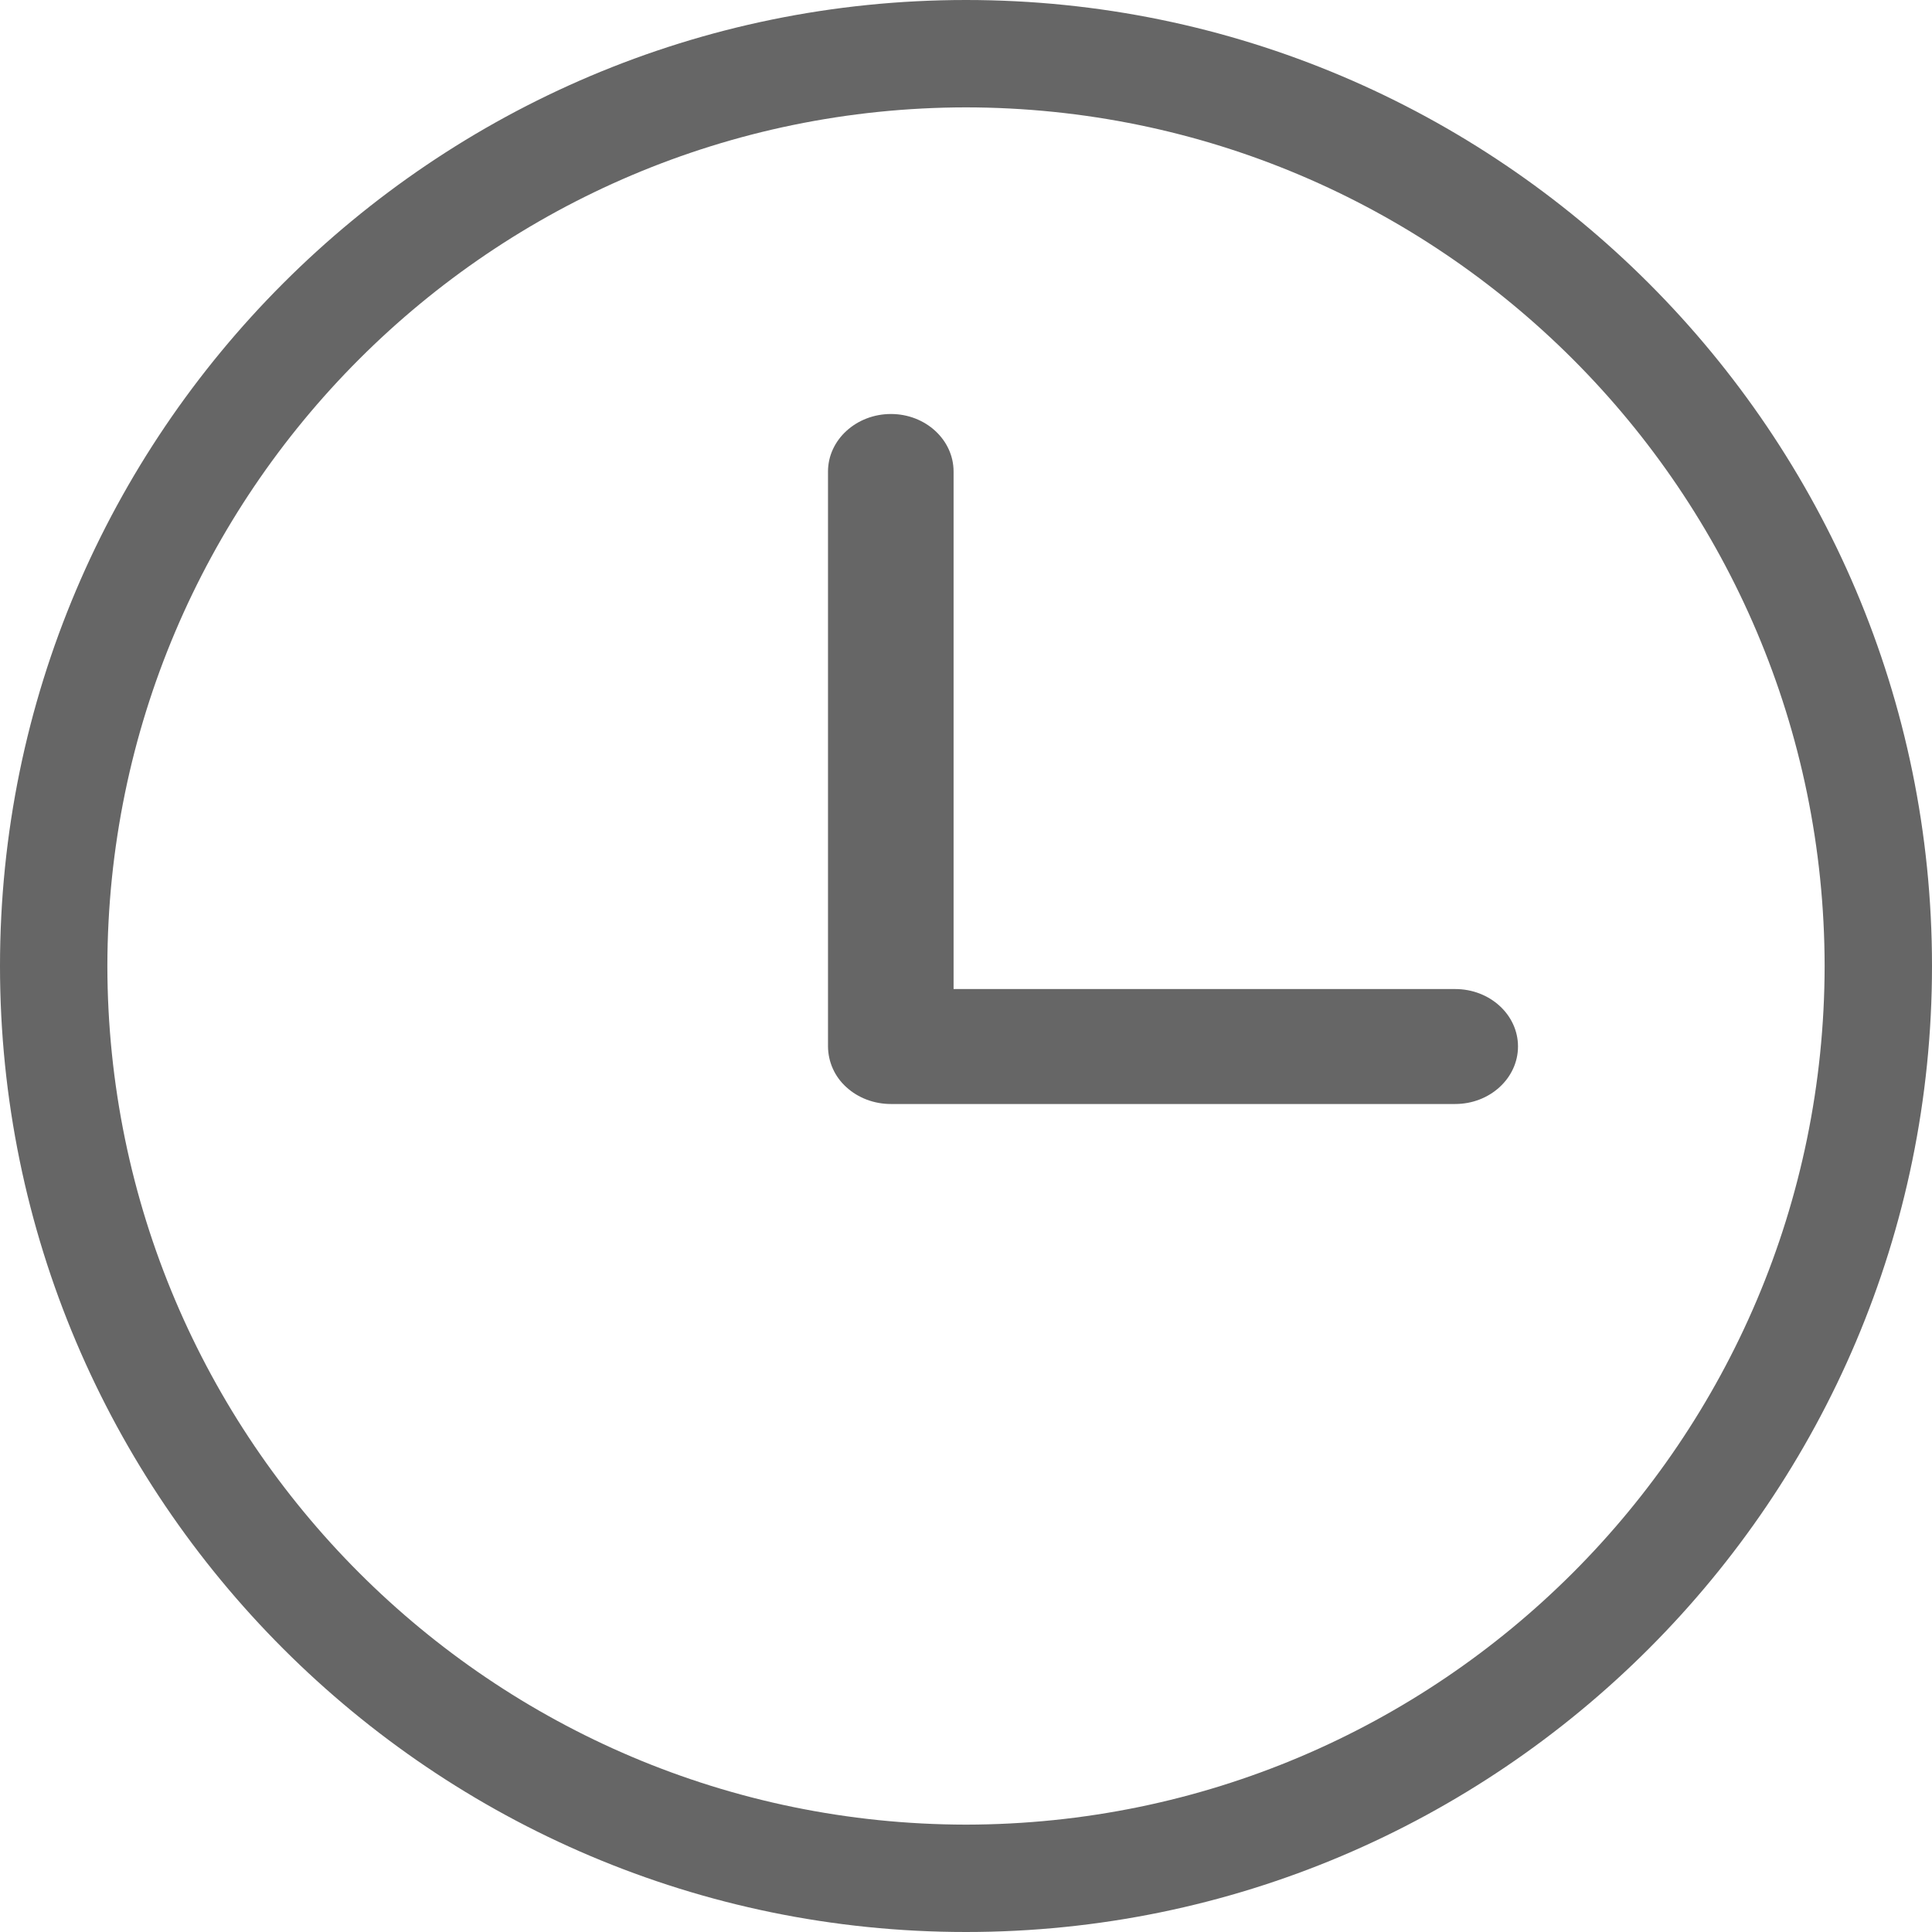
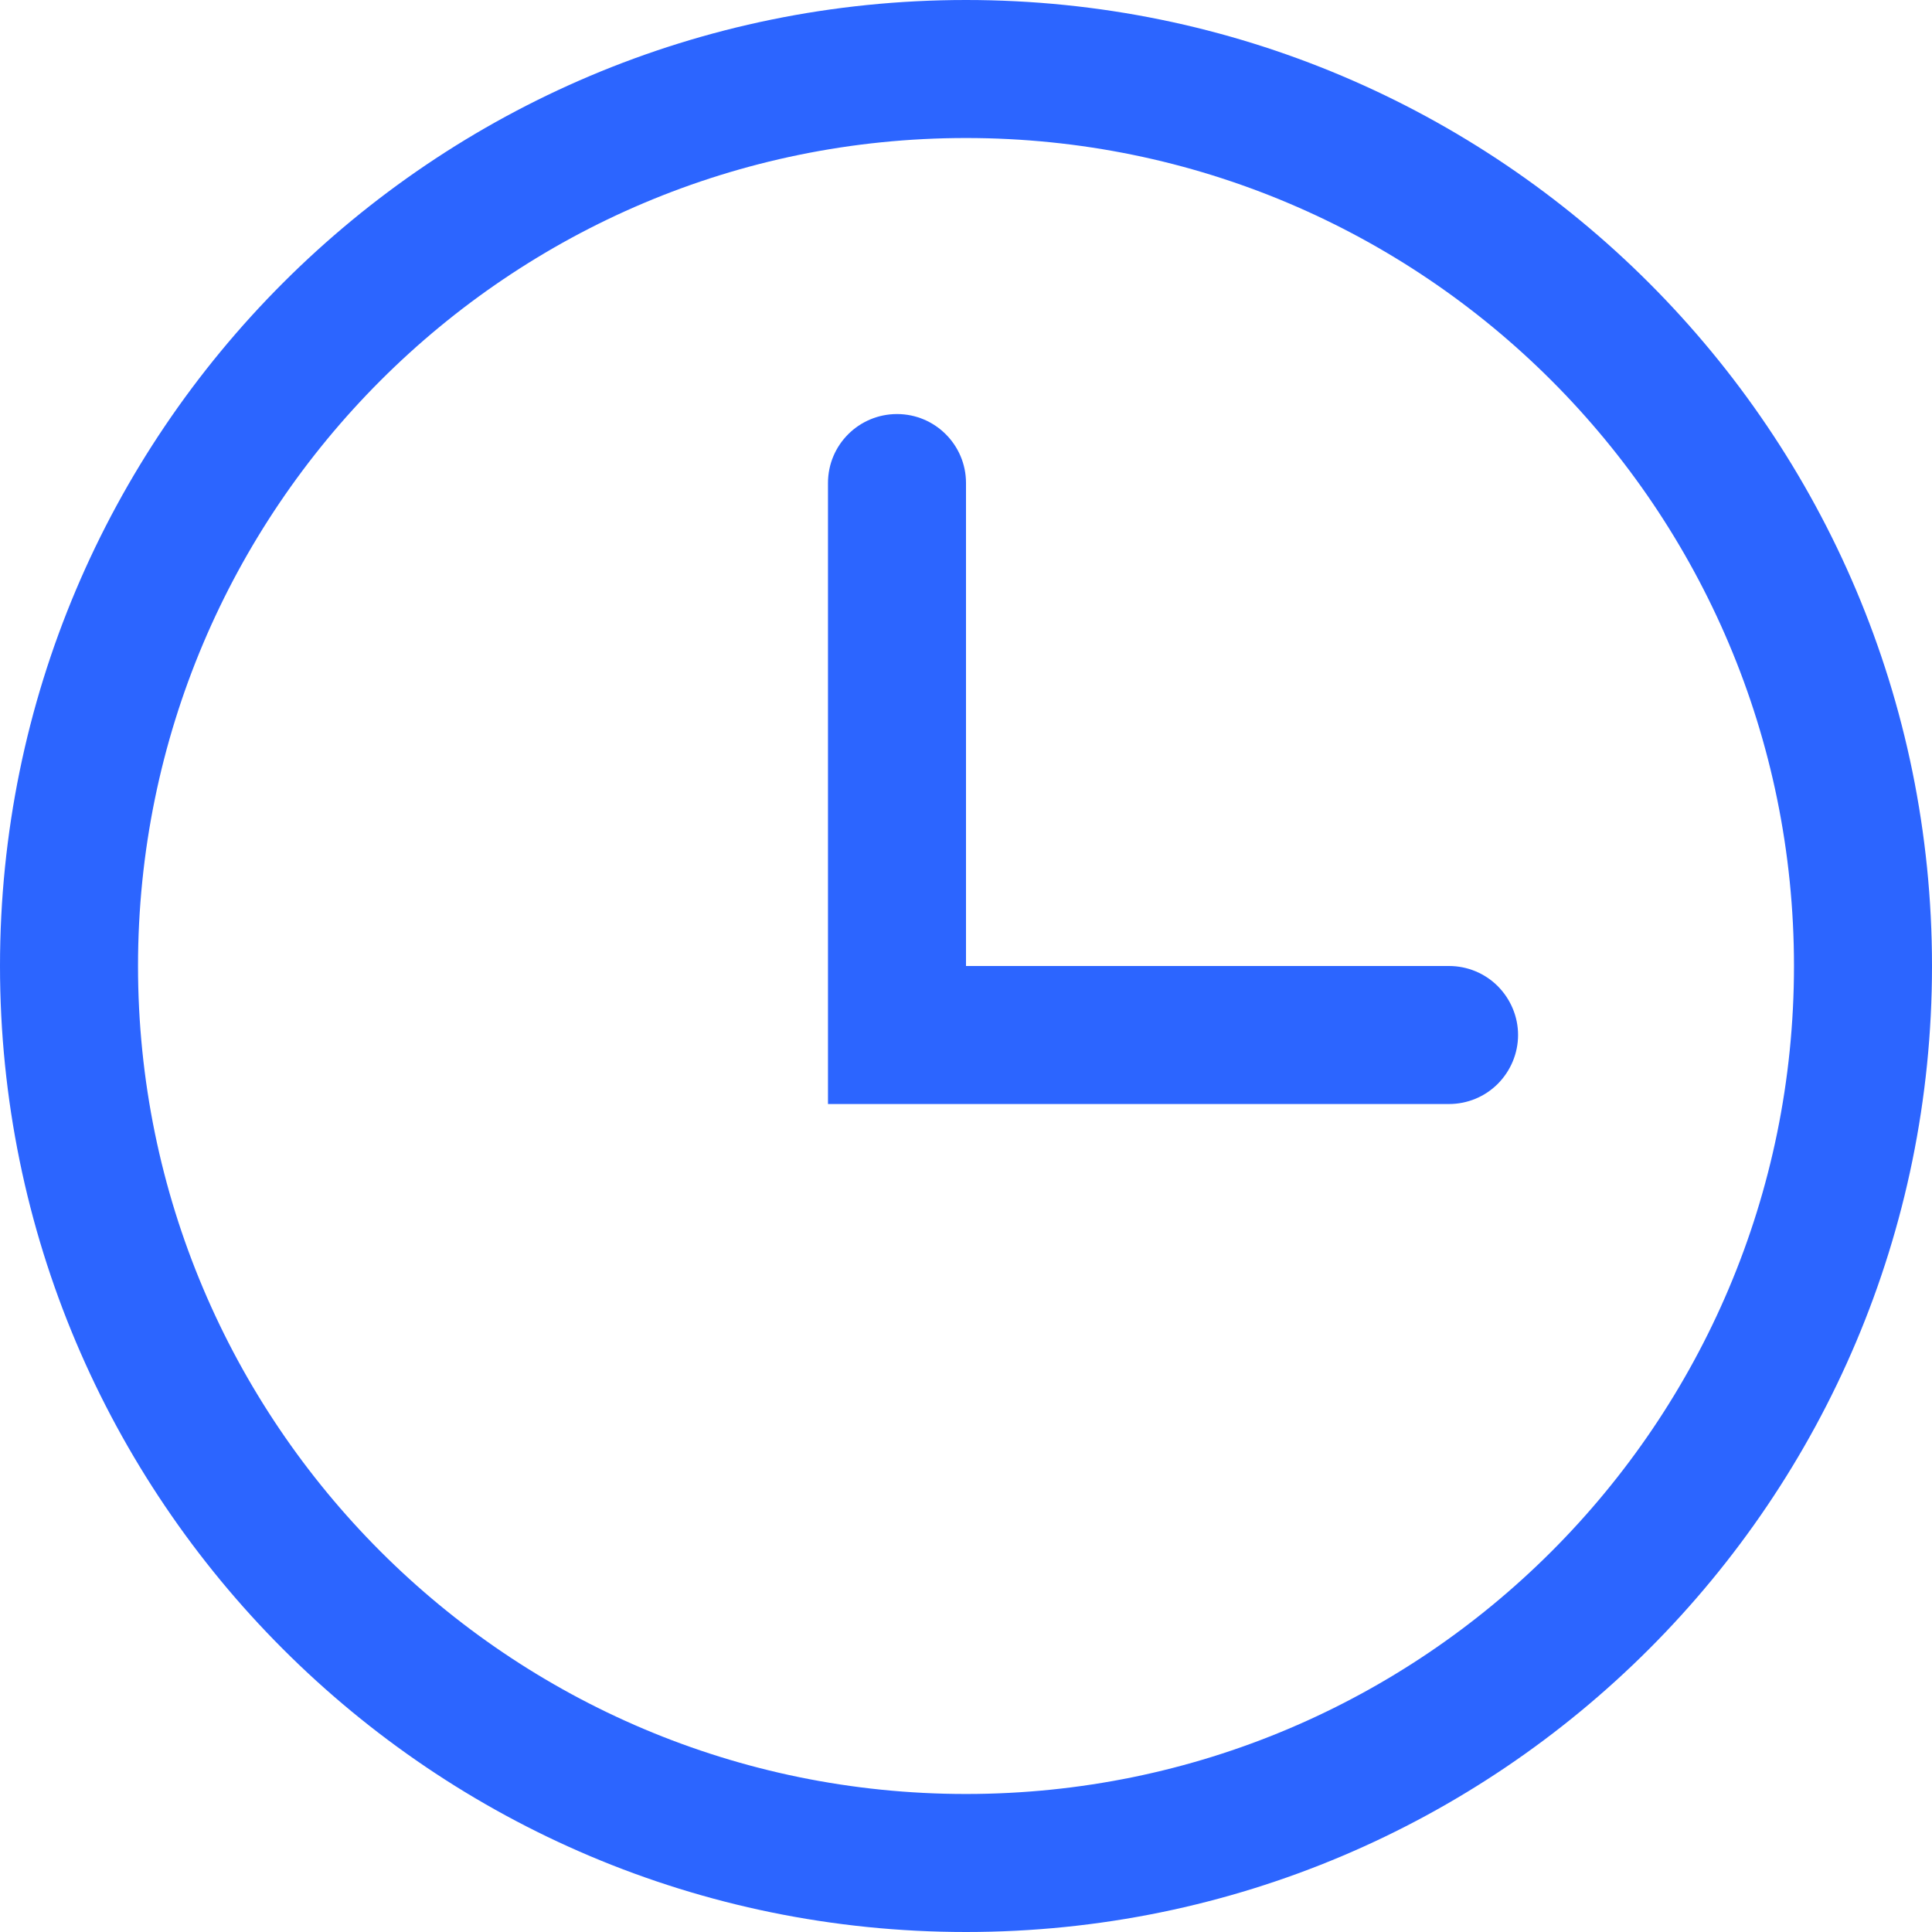
- <svg xmlns="http://www.w3.org/2000/svg" t="1631534285711" class="icon" viewBox="0 0 1024 1024" version="1.1" p-id="3076" width="64" height="64">
-   <defs>
-     <style type="text/css" />
-   </defs>
-   <path d="M512 0C229.669 0 0 229.669 0 512s229.669 512 512 512 512-229.669 512-512-229.669-512-512-512z m0 967.095A455.68 455.68 0 0 1 56.905 512 455.68 455.68 0 0 1 512 56.905 455.68 455.68 0 0 1 967.095 512 455.68 455.68 0 0 1 512 967.095z" fill="#000000" fill-opacity=".6" p-id="3077" />
-   <path d="M771.291 524.215H505.417v-274.286c0-16.823-14.848-30.501-33.207-30.501S438.857 233.106 438.857 249.929v304.713a29.257 29.257 0 0 0 9.728 21.577c6.217 5.705 14.702 8.923 23.552 8.923h299.154c18.359 0 33.28-13.678 33.28-30.501 0-16.823-14.921-30.427-33.28-30.427z" fill="#000000" fill-opacity=".6" p-id="3078" />
+ <svg xmlns="http://www.w3.org/2000/svg" width="16" height="16" viewBox="0 0 16 16" fill="none">
+   <path d="M8 14.857C11.787 14.857 14.857 11.787 14.857 8C14.857 4.213 11.787 1.143 8 1.143C4.213 1.143 1.143 4.213 1.143 8C1.143 11.787 4.213 14.857 8 14.857ZM8 16C3.582 16 0 12.418 0 8C0 3.582 3.582 0 8 0C12.418 0 16 3.582 16 8C16 12.418 12.418 16 8 16ZM7.429 3.429C7.744 3.429 8 3.685 8 4V8H12C12.152 8 12.297 8.06 12.404 8.167C12.511 8.275 12.572 8.42 12.572 8.571C12.572 8.723 12.511 8.868 12.404 8.976C12.297 9.083 12.152 9.143 12 9.143H6.857V4C6.857 3.684 7.113 3.429 7.429 3.429Z" fill="#2C65FF" />
</svg>
